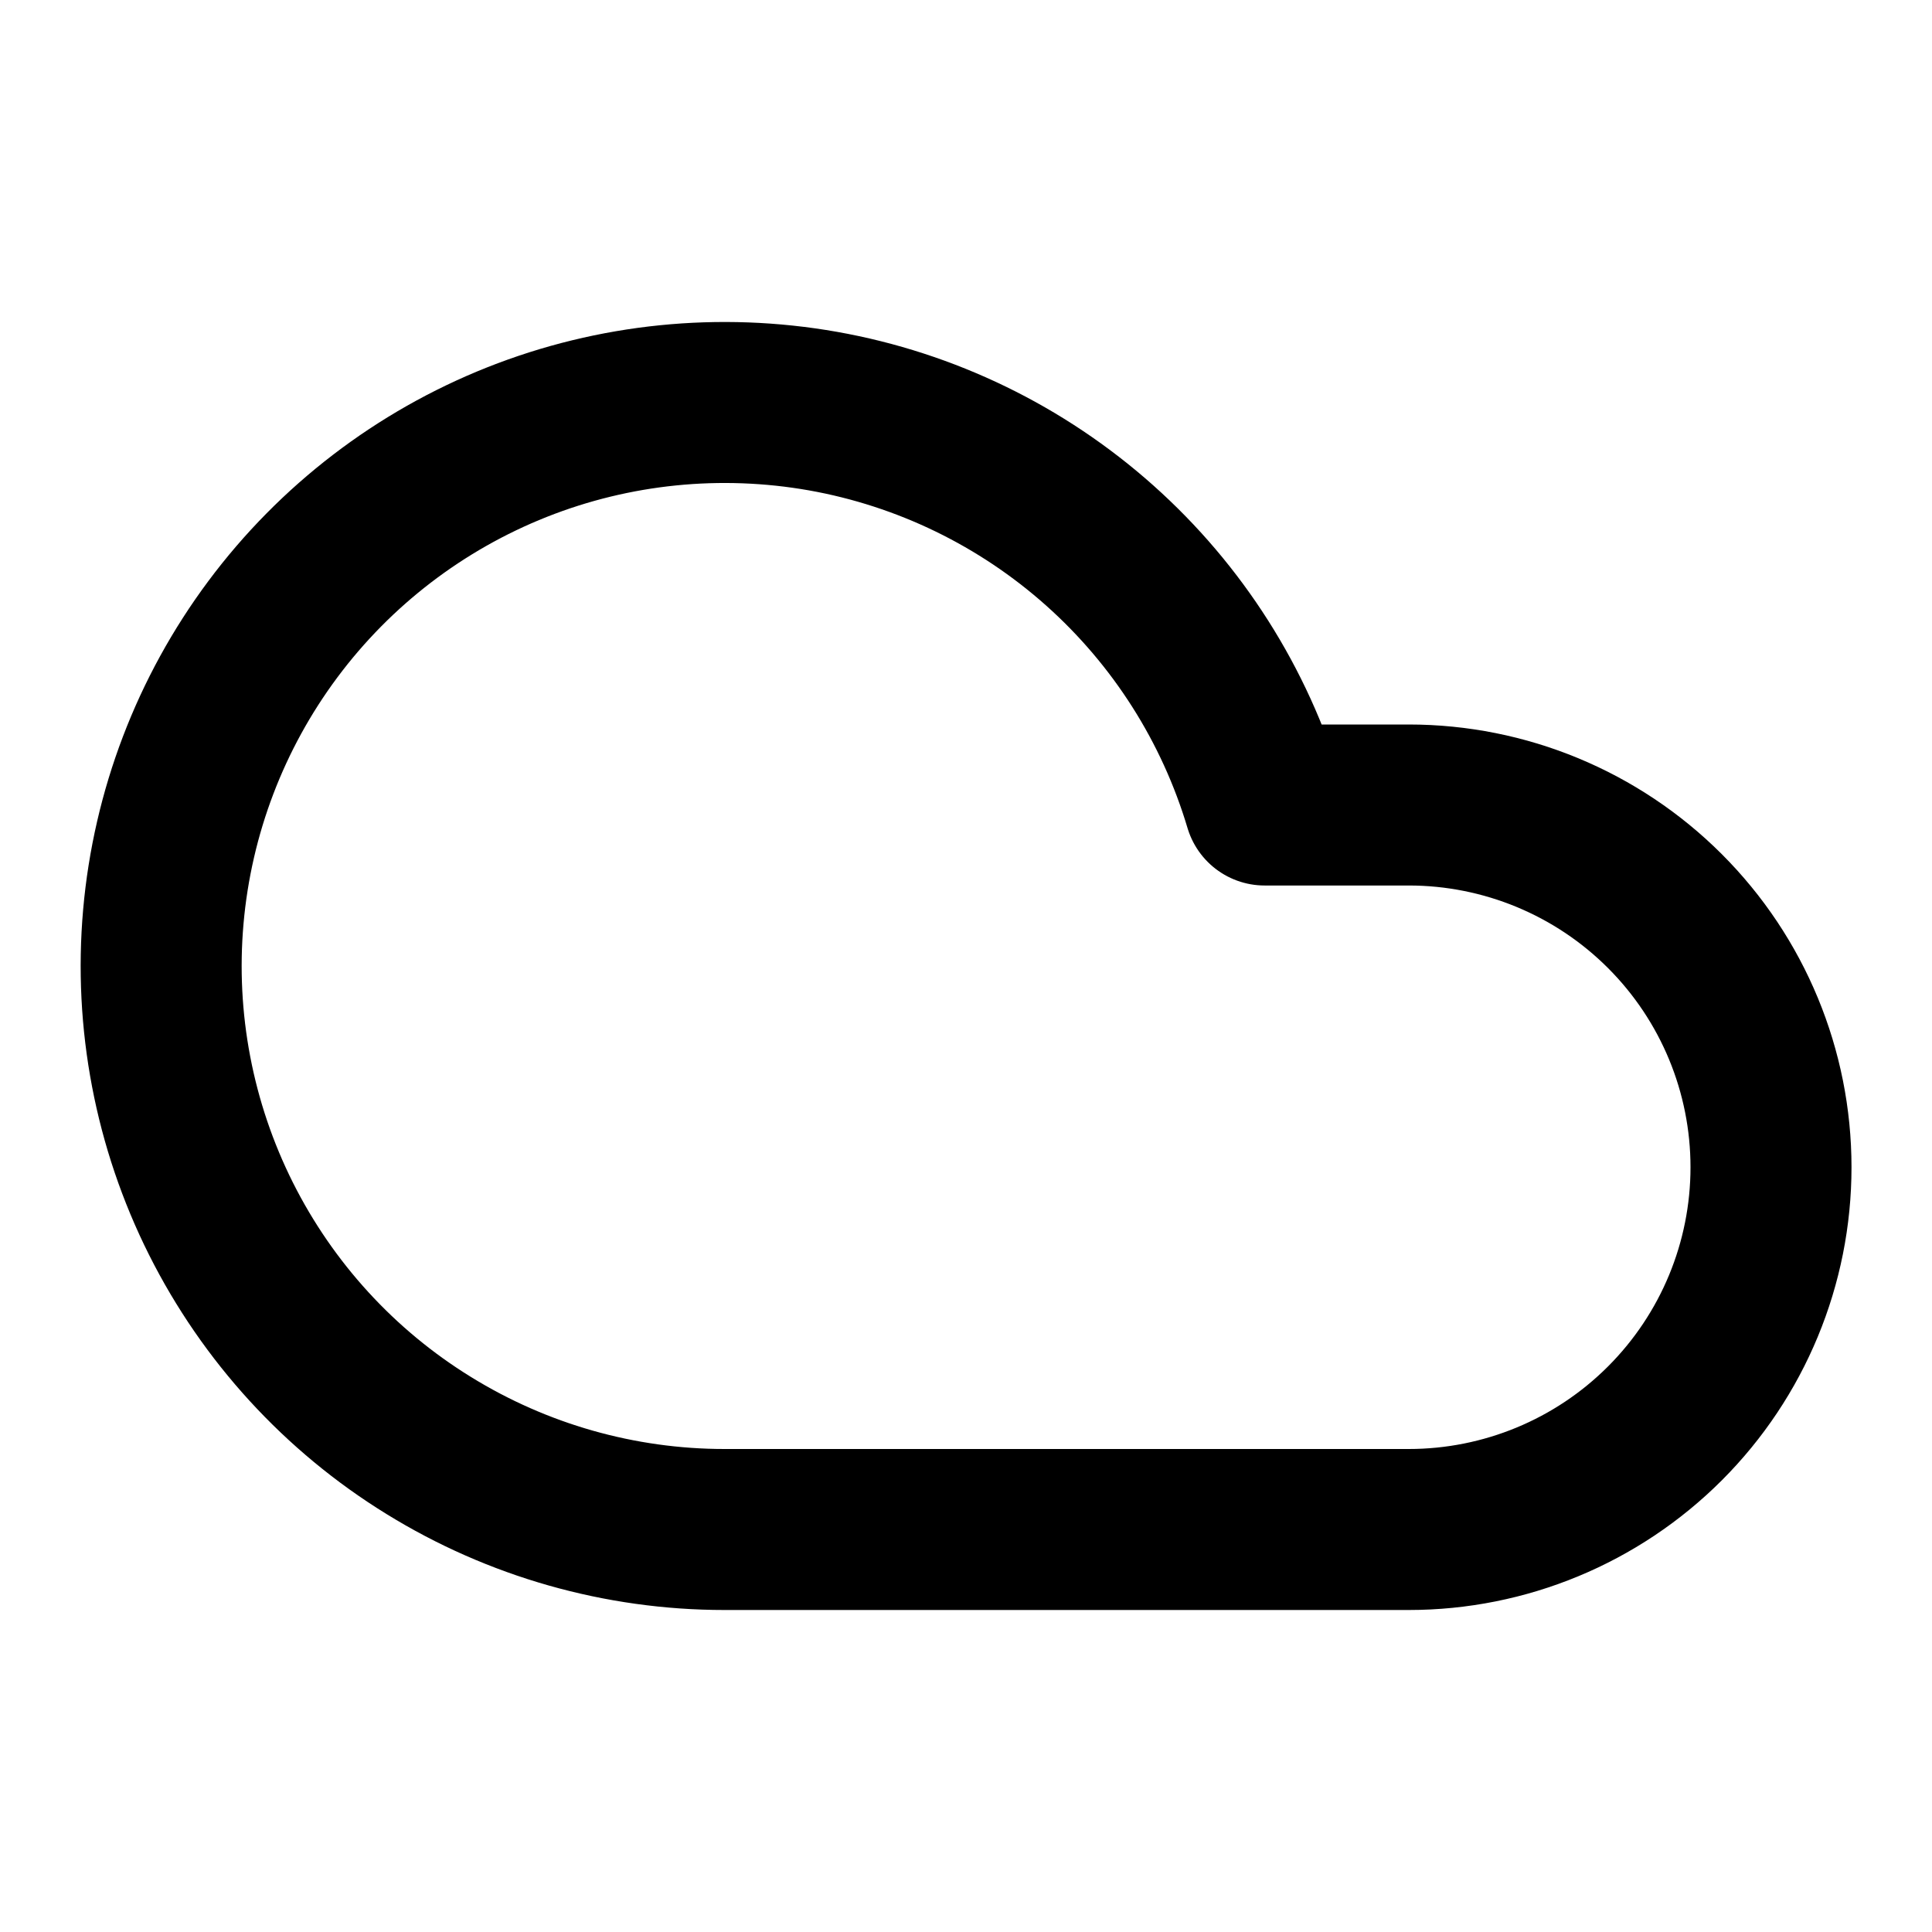
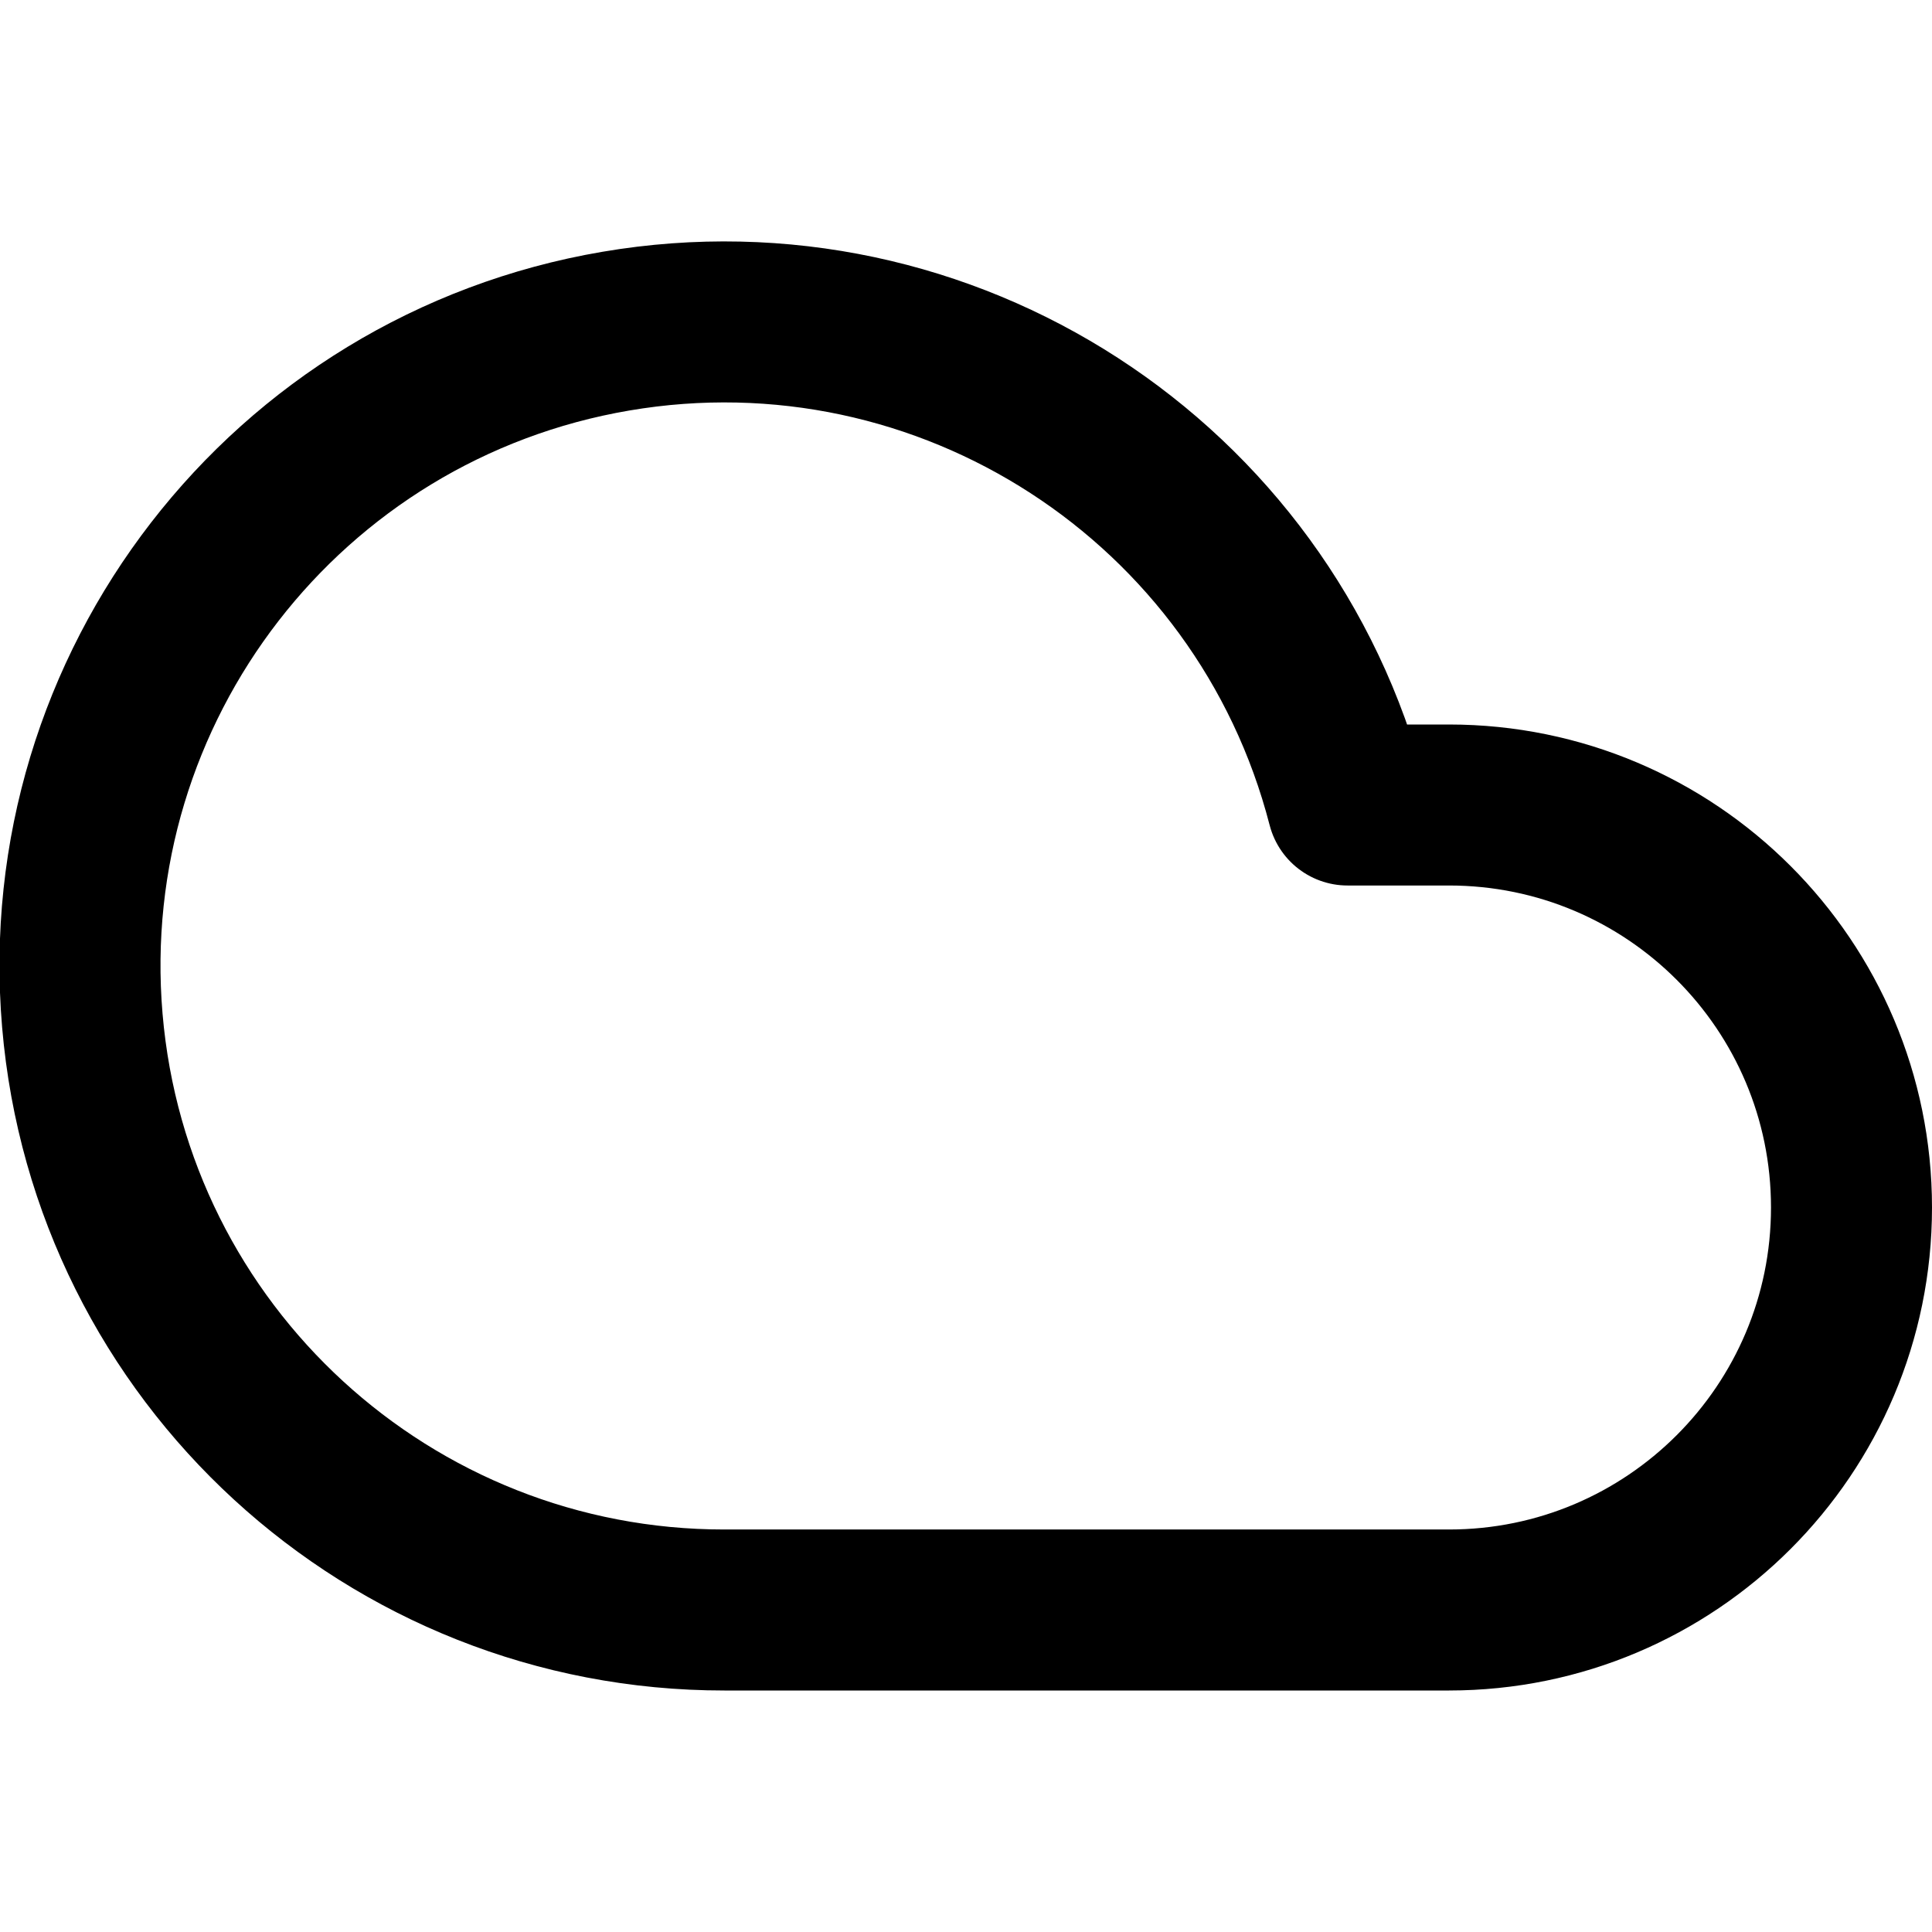
<svg xmlns="http://www.w3.org/2000/svg" width="24" height="24" viewBox="0 0 24 24" fill="none">
-   <path d="M17.5 19H9C7.702 19 6.429 18.638 5.325 17.956C4.22 17.275 3.327 16.299 2.745 15.139C2.163 13.978 1.915 12.679 2.029 11.386C2.143 10.093 2.614 8.857 3.39 7.816C4.166 6.775 5.216 5.971 6.423 5.492C7.629 5.014 8.945 4.881 10.224 5.107C11.502 5.334 12.692 5.912 13.661 6.776C14.63 7.64 15.339 8.756 15.71 10H17.5C18.694 10 19.838 10.474 20.682 11.318C21.526 12.162 22 13.306 22 14.5C22 15.694 21.526 16.838 20.682 17.682C19.838 18.526 18.694 19 17.5 19Z" stroke="currentColor" stroke-width="2" stroke-linecap="round" stroke-linejoin="round" />
+   <path d="M18 10h-1.26A8 8 0 1 0 9 20h9a5 5 0 0 0 0-10z" stroke="currentColor" stroke-width="2" stroke-linecap="round" stroke-linejoin="round" />
</svg>
